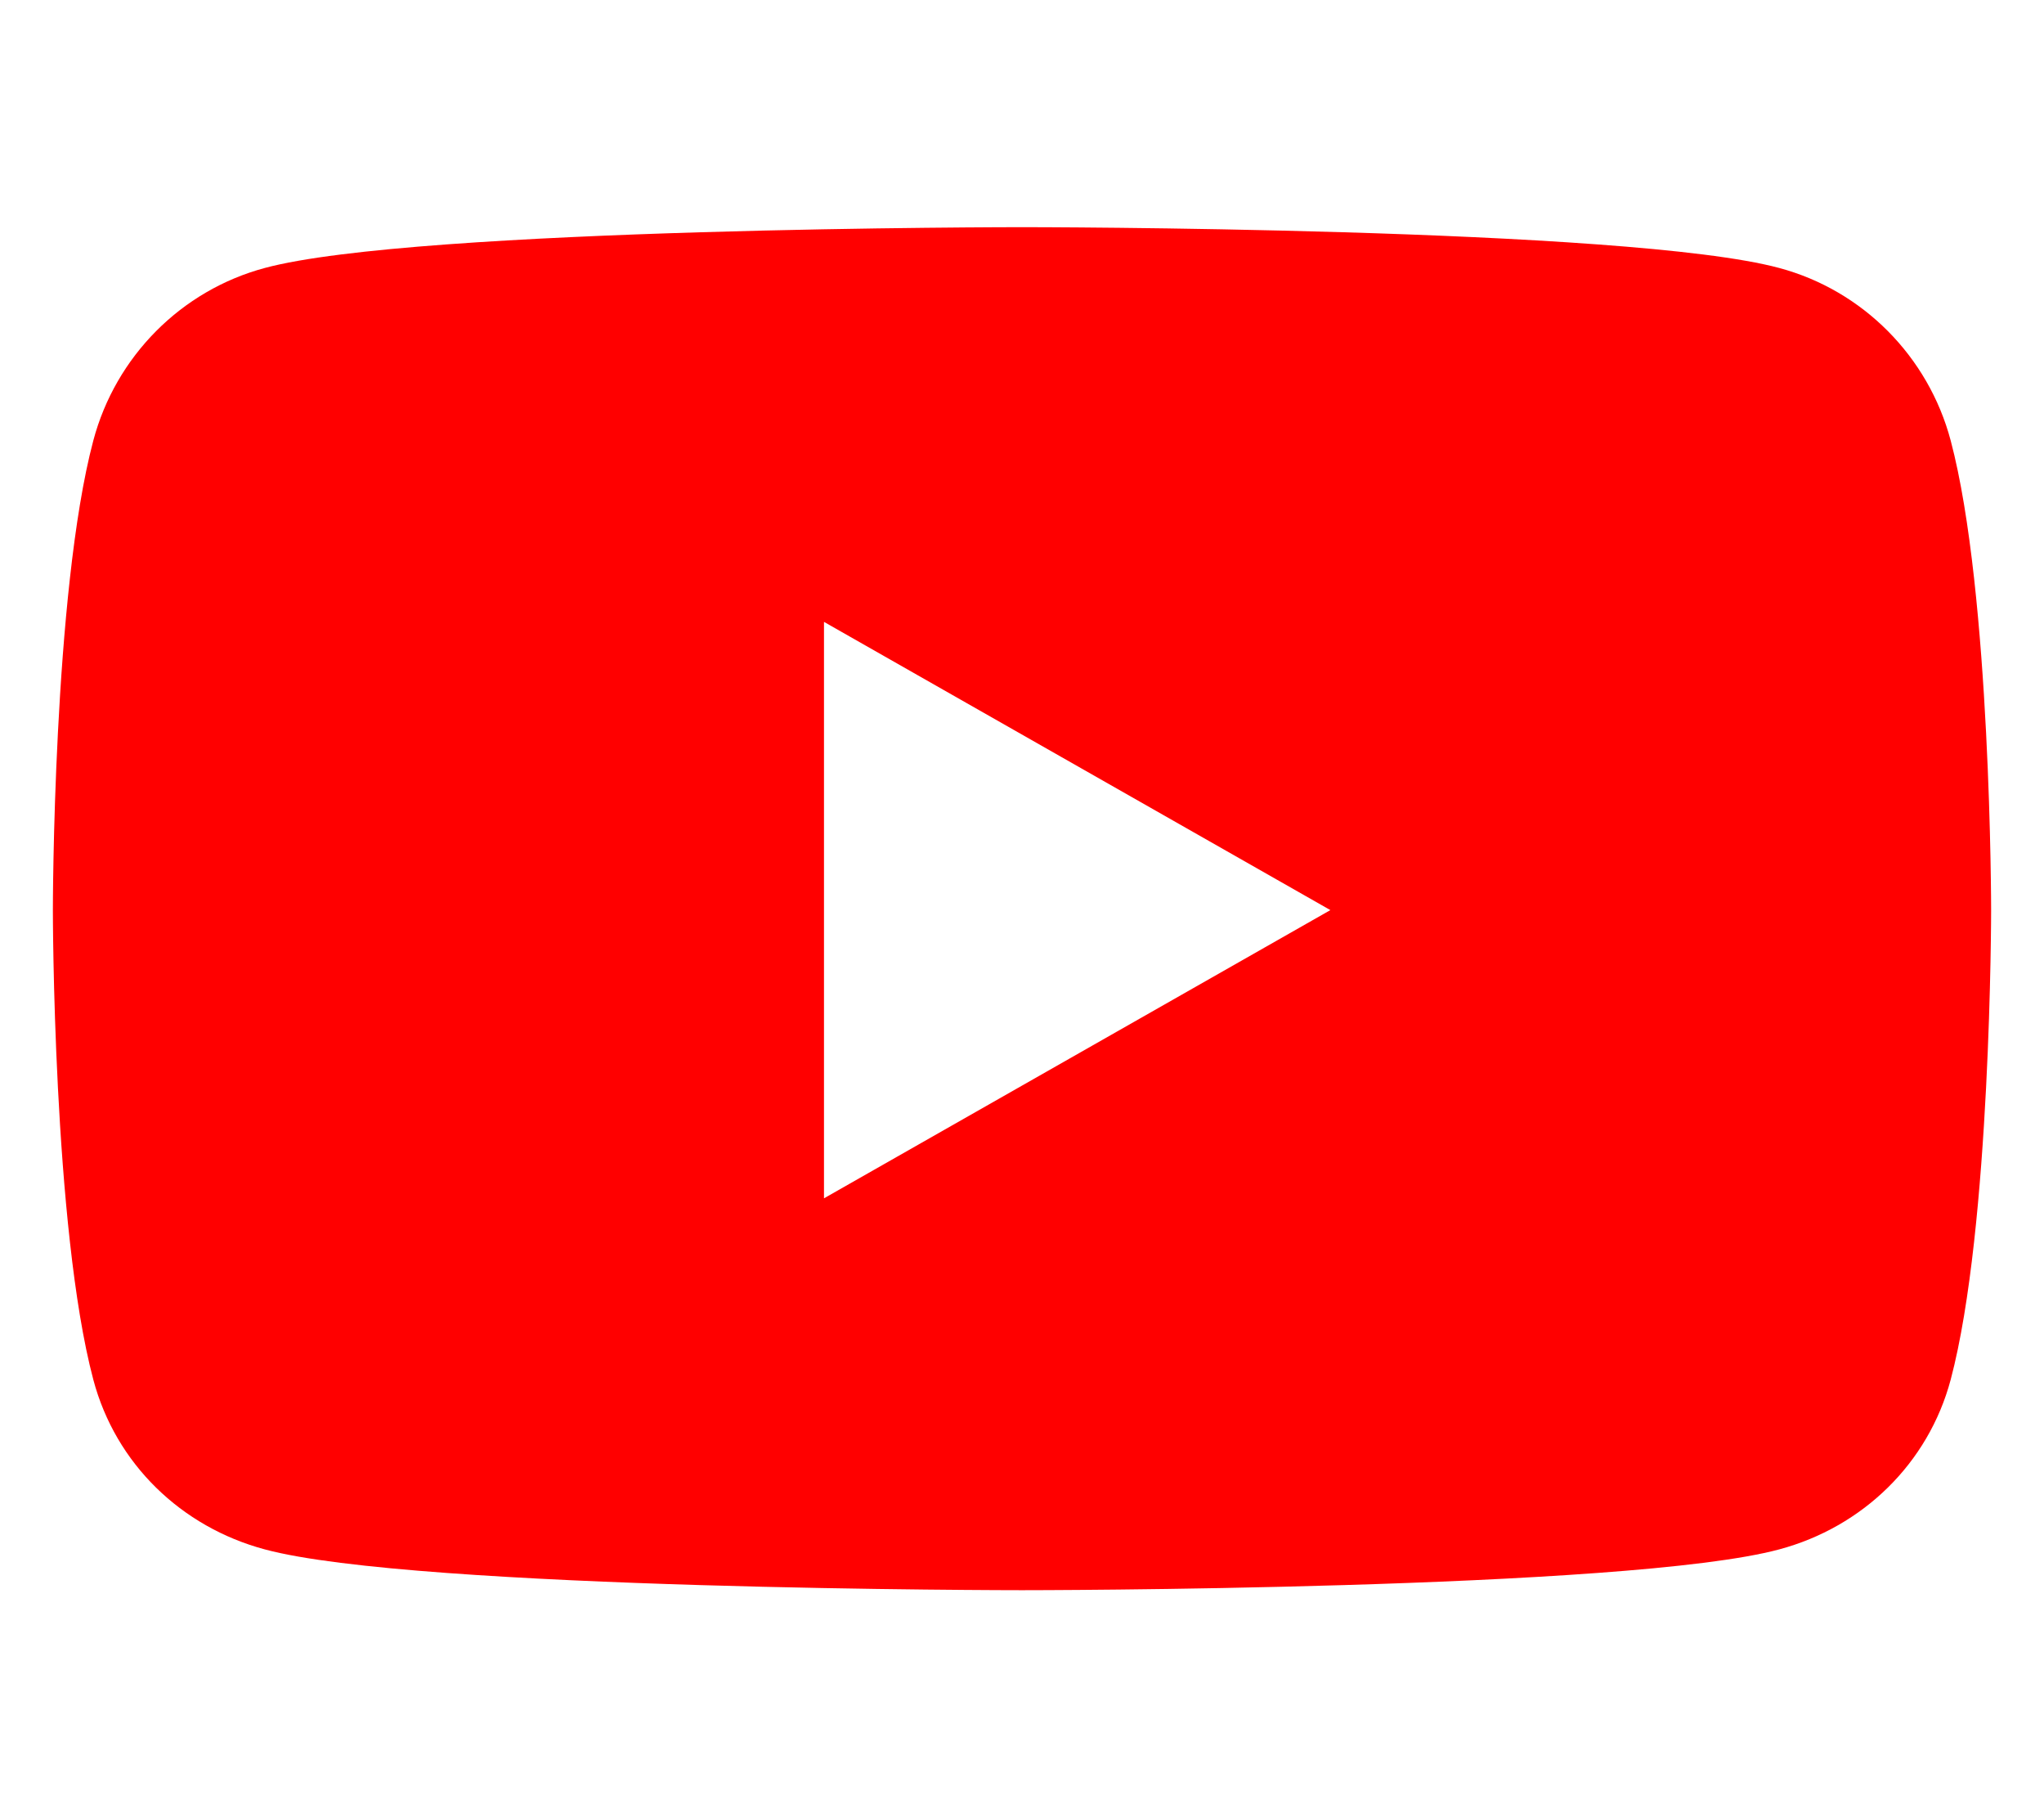
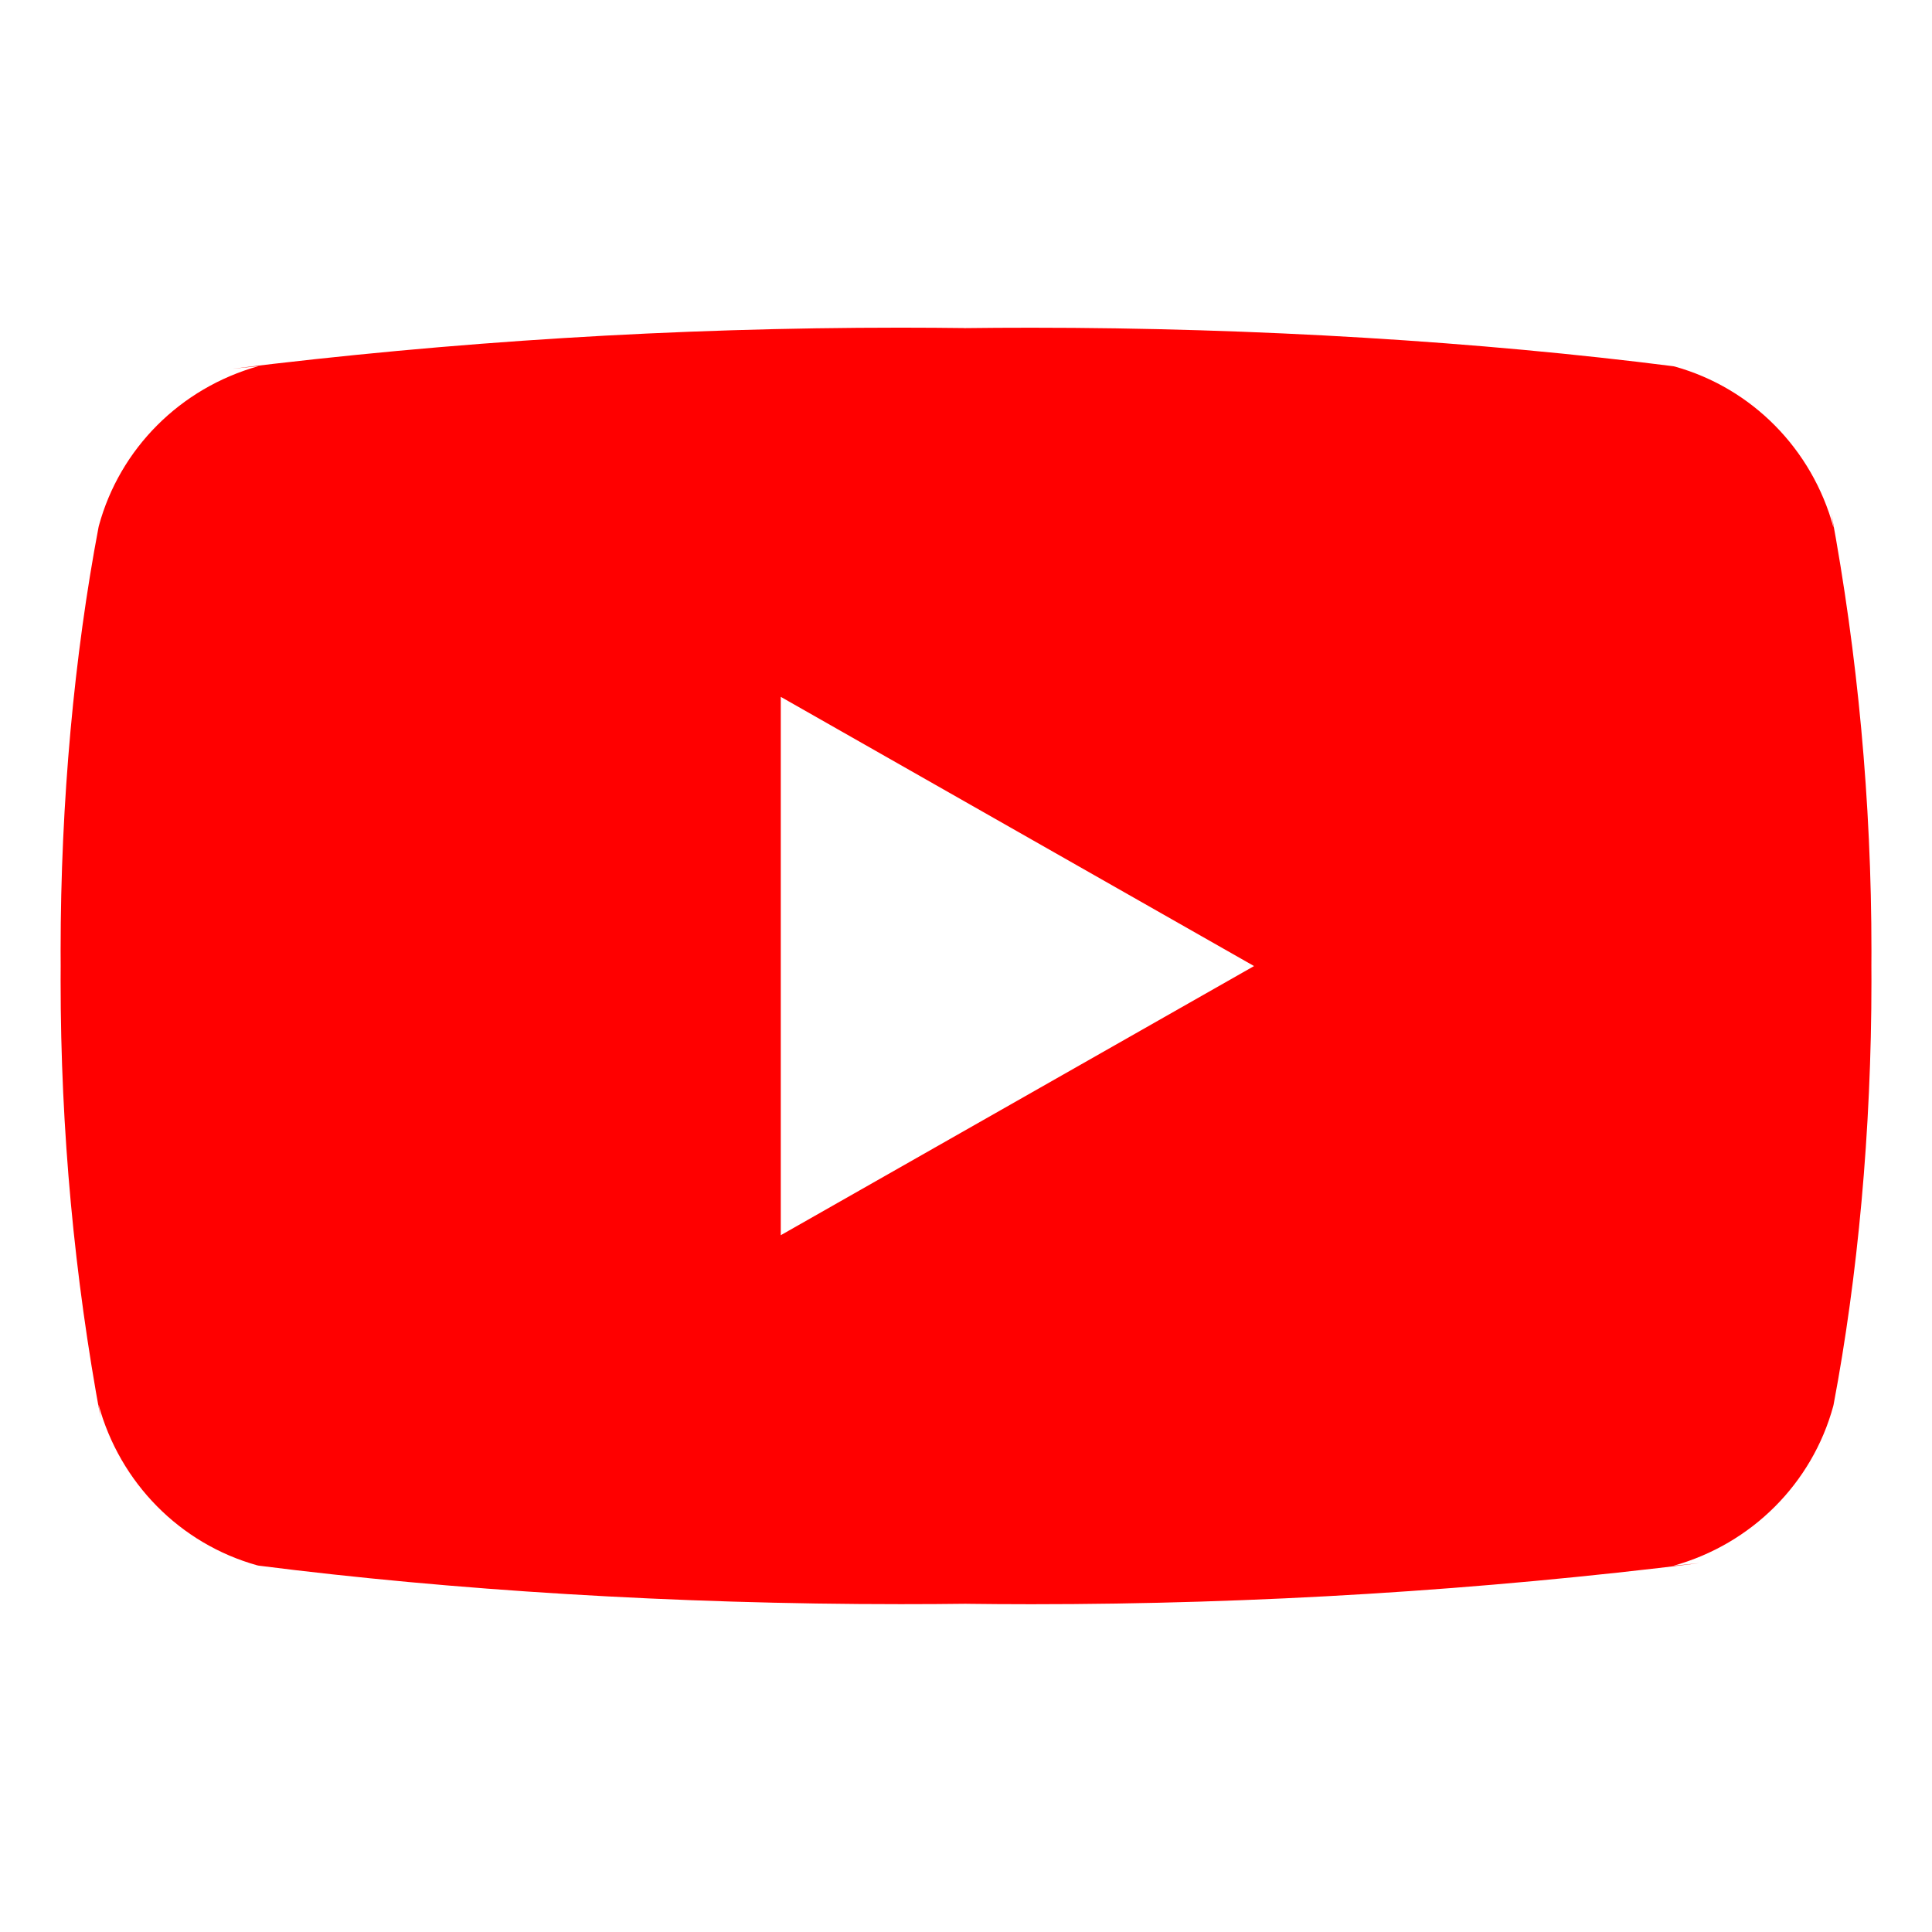
- <svg xmlns="http://www.w3.org/2000/svg" height="16" width="18" viewBox="0 0 576 512">
-   <path fill="#ff0000" d="M549.7 124.1c-6.3-23.7-24.8-42.3-48.3-48.6C458.8 64 288 64 288 64S117.2 64 74.6 75.5c-23.5 6.3-42 24.9-48.3 48.6-11.4 42.9-11.4 132.3-11.4 132.3s0 89.4 11.4 132.3c6.3 23.7 24.8 41.5 48.3 47.8C117.2 448 288 448 288 448s170.8 0 213.4-11.5c23.5-6.3 42-24.2 48.3-47.8 11.4-42.9 11.4-132.3 11.4-132.3s0-89.4-11.4-132.3zm-317.5 213.5V175.2l142.7 81.2-142.7 81.2z" />
+ <svg xmlns="http://www.w3.org/2000/svg" fill="#ff0000" width="256px" height="256px" viewBox="0 0 32.00 32.00" version="1.1" stroke="#ff0000" stroke-width="0">
+   <g id="SVGRepo_bgCarrier" stroke-width="0" />
+   <g id="SVGRepo_tracerCarrier" stroke-linecap="round" stroke-linejoin="round" stroke="#CCCCCC" stroke-width="0.512" />
+   <g id="SVGRepo_iconCarrier">
+     <path d="M12.932 20.459v-8.917l7.839 4.459zM30.368 8.735c-0.354-1.301-1.354-2.307-2.625-2.663l-0.027-0.006c-3.193-0.406-6.886-0.638-10.634-0.638-0.381 0-0.761 0.002-1.14 0.007l0.058-0.001c-0.322-0.004-0.701-0.007-1.082-0.007-3.748 0-7.443 0.232-11.070 0.681l0.434-0.044c-1.297 0.363-2.297 1.368-2.644 2.643l-0.006 0.026c-0.4 2.109-0.628 4.536-0.628 7.016 0 0.088 0 0.176 0.001 0.263l-0-0.014c-0 0.074-0.001 0.162-0.001 0.25 0 2.48 0.229 4.906 0.666 7.259l-0.038-0.244c0.354 1.301 1.354 2.307 2.625 2.663l0.027 0.006c3.193 0.406 6.886 0.638 10.634 0.638 0.38 0 0.76-0.002 1.14-0.007l-0.058 0.001c0.322 0.004 0.702 0.007 1.082 0.007 3.749 0 7.443-0.232 11.070-0.681l-0.434 0.044c1.298-0.362 2.298-1.368 2.646-2.643l0.006-0.026c0.399-2.109 0.627-4.536 0.627-7.015 0-0.088-0-0.176-0.001-0.263l0 0.013c0-0.074 0.001-0.162 0.001-0.25 0-2.48-0.229-4.906-0.666-7.259l0.038 0.244z" />
+   </g>
</svg>
